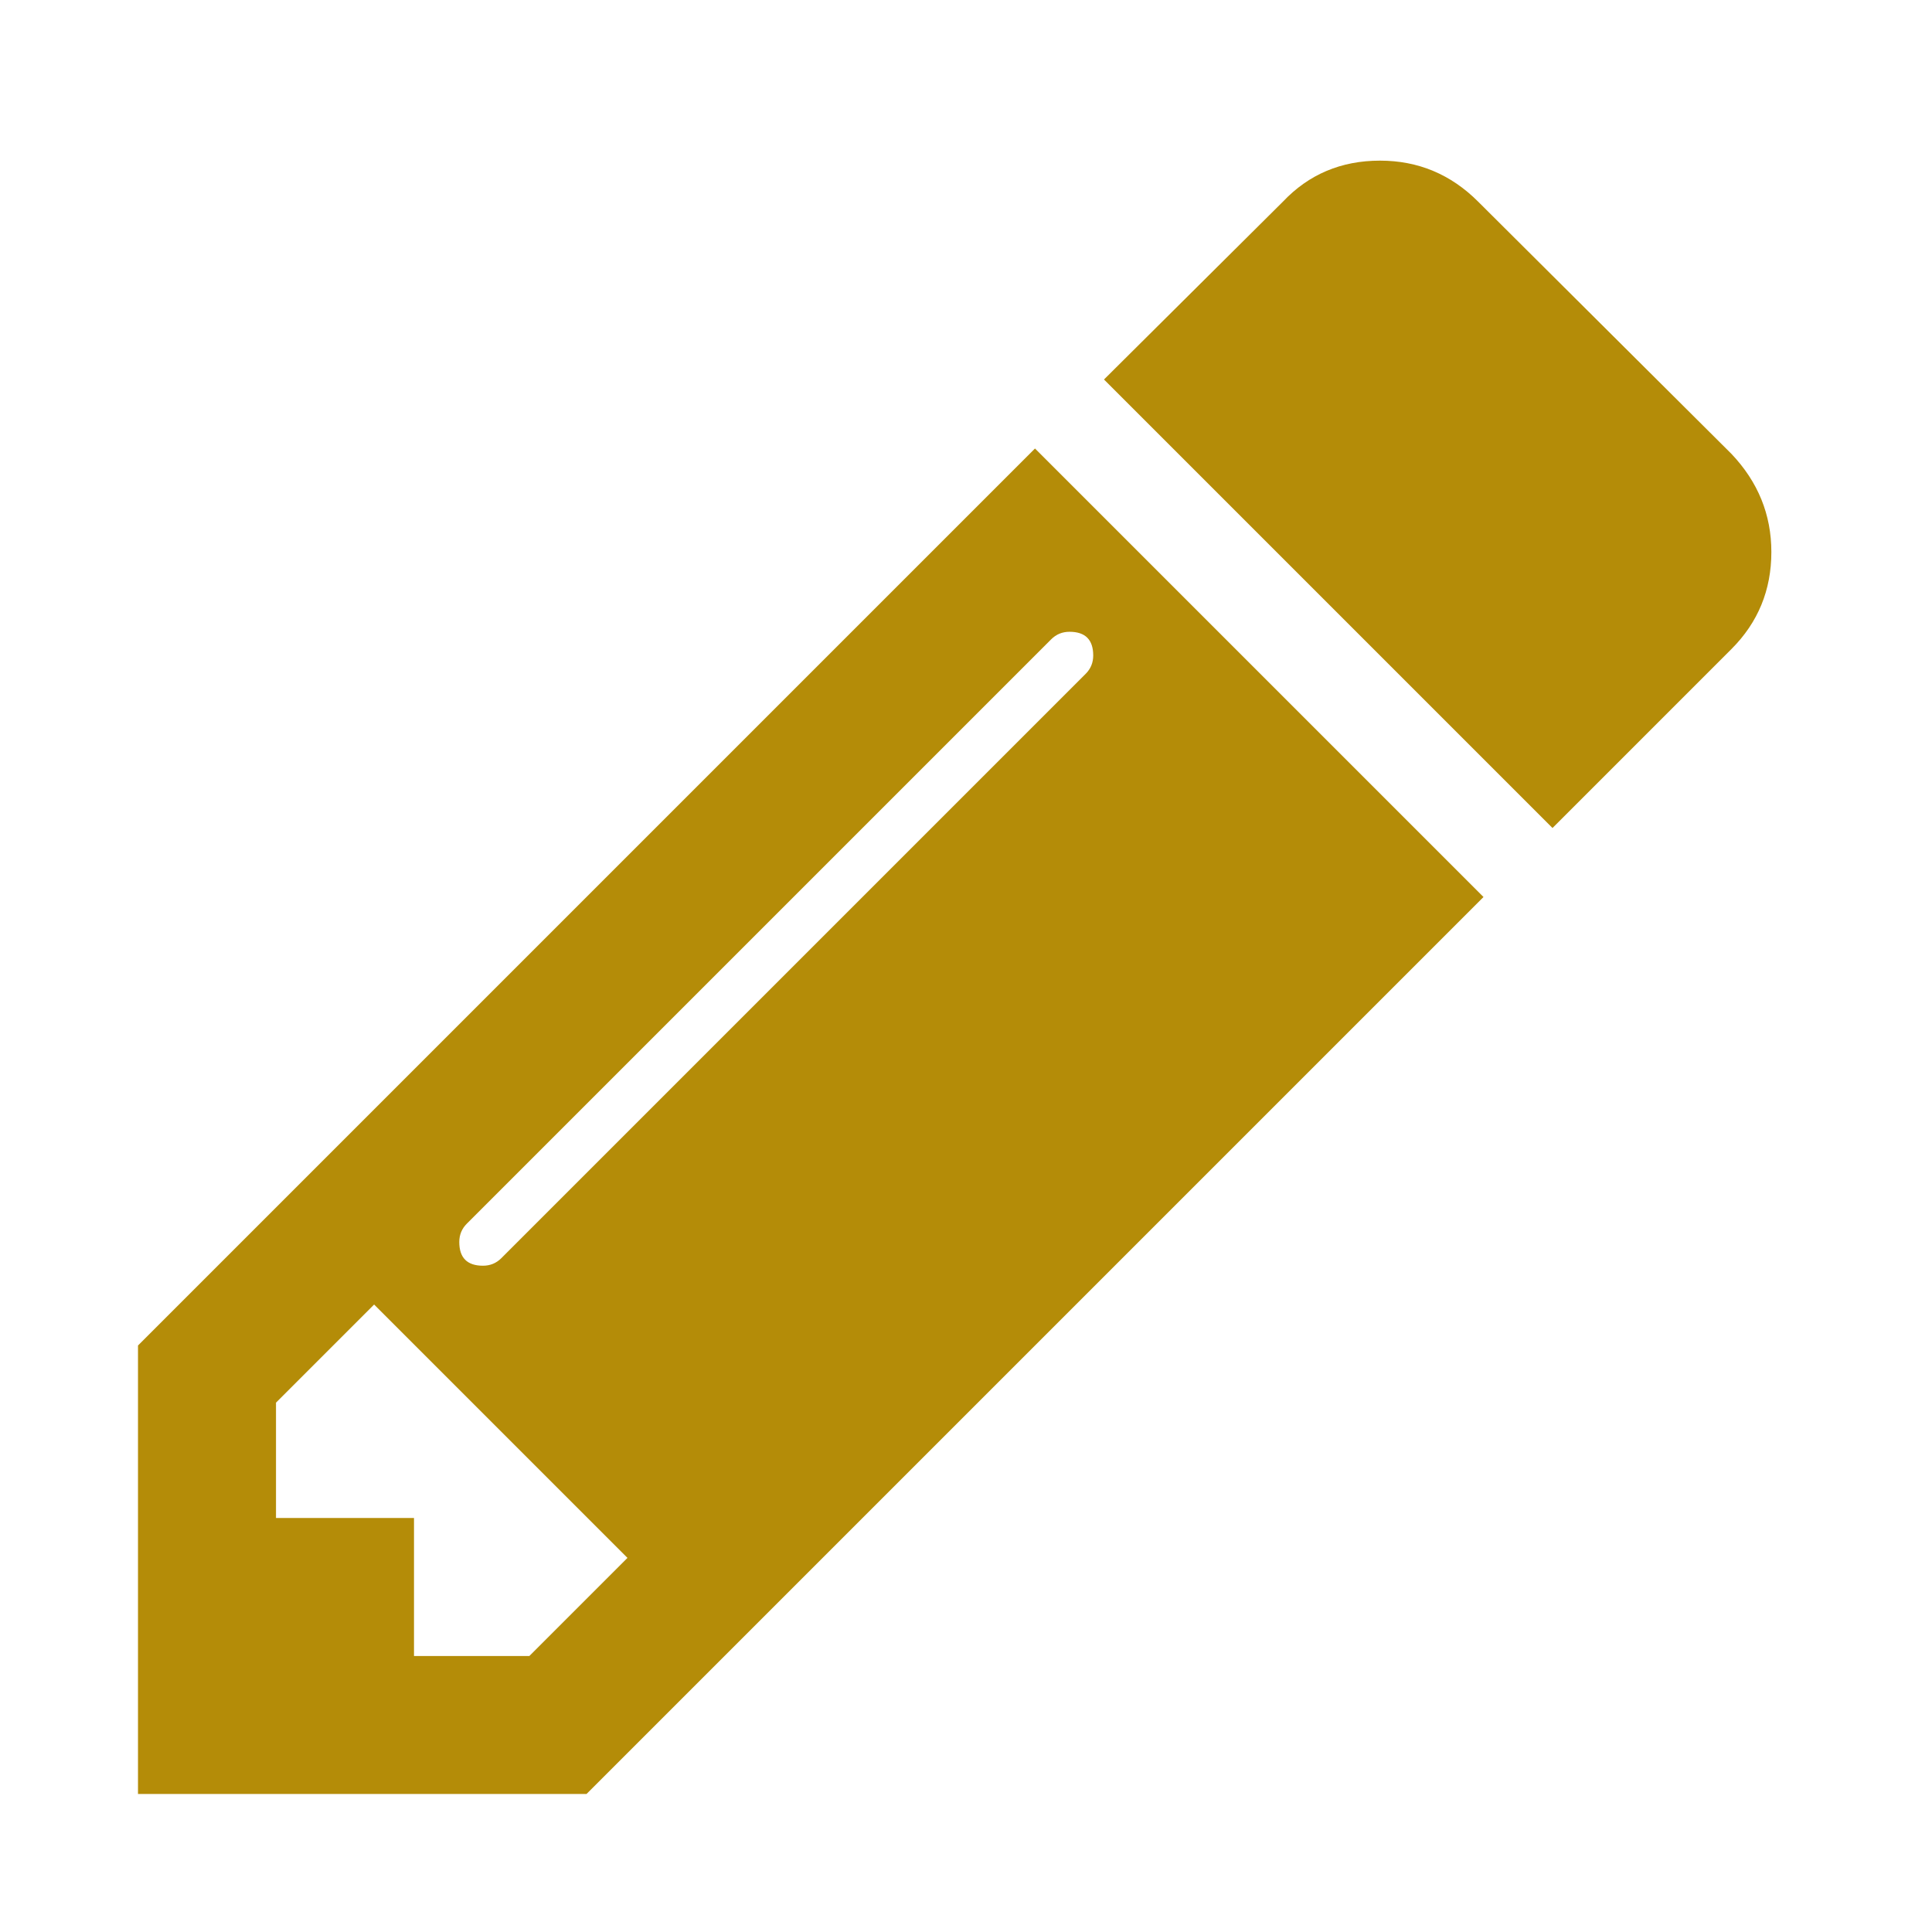
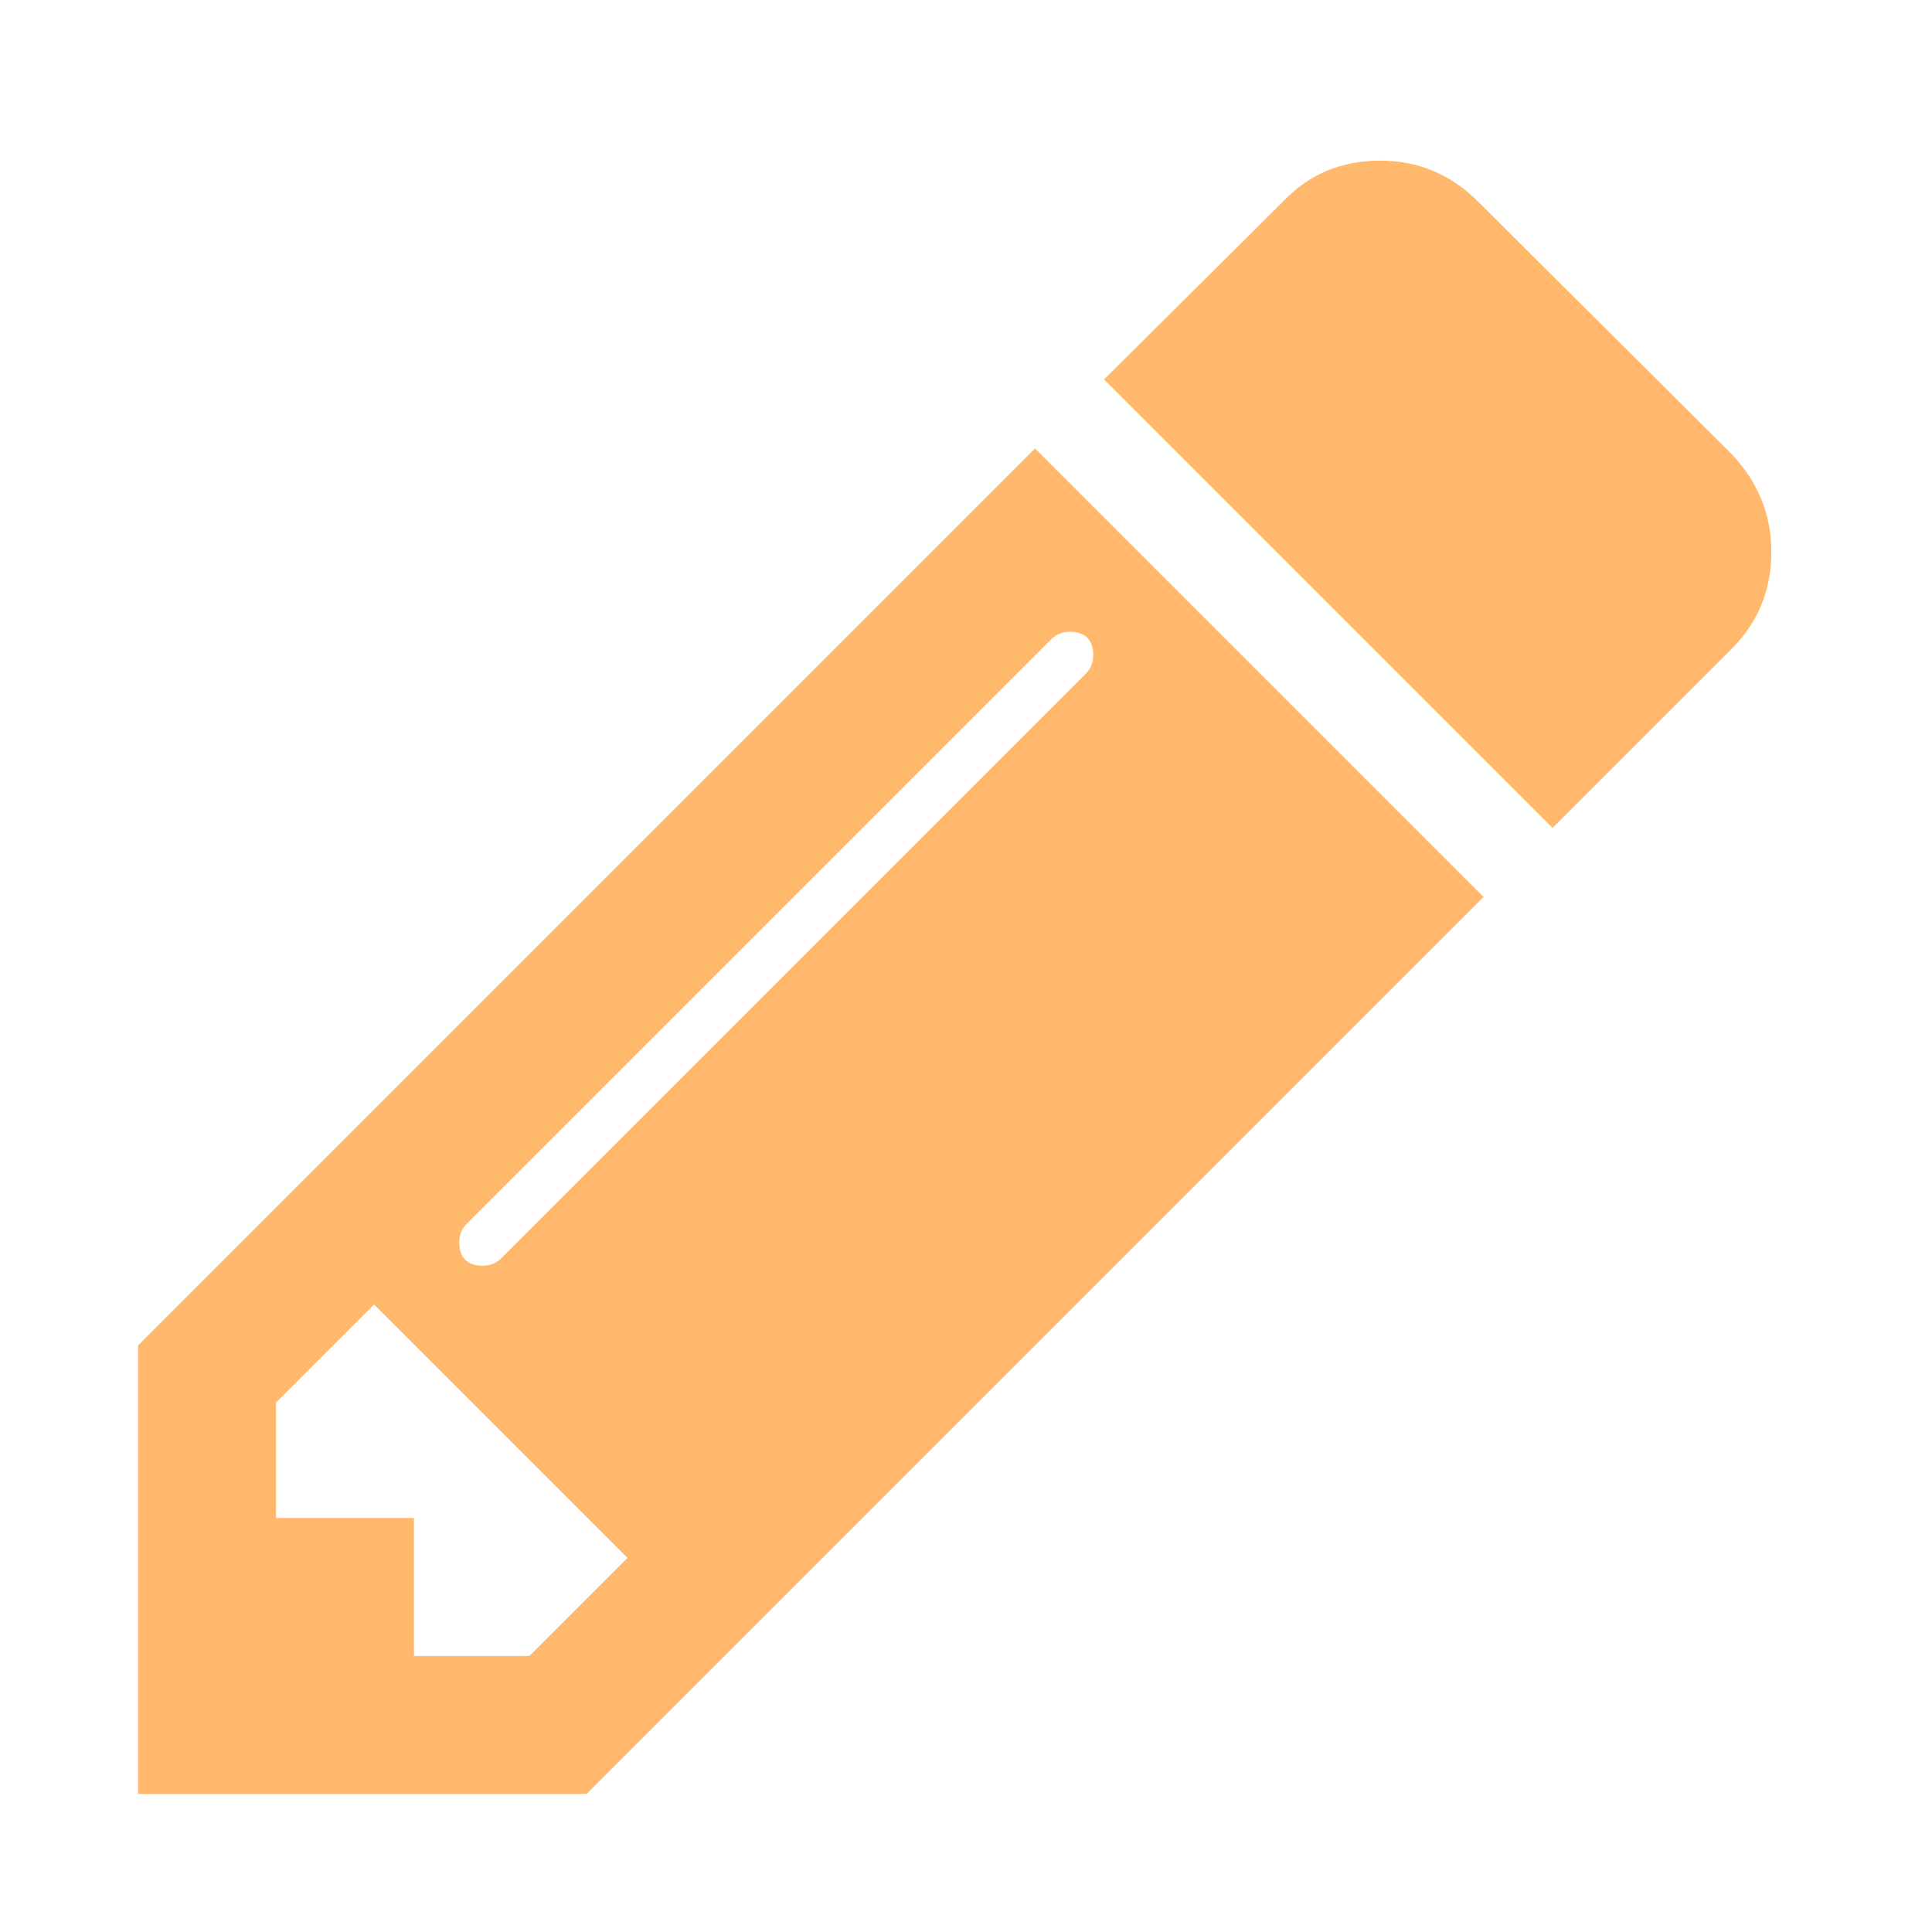
<svg xmlns="http://www.w3.org/2000/svg" width="13" height="13" viewBox="0 0 1792 1792">
-   <path fill="#b48c08" d="M491 1536l91-91-235-235-91 91v107h128v128h107zm523-928q0-22-22-22-10 0-17 7l-542 542q-7 7-7 17 0 22 22 22 10 0 17-7l542-542q7-7 7-17zm-54-192l416 416-832 832h-416v-416zm683 96q0 53-37 90l-166 166-416-416 166-165q36-38 90-38 53 0 91 38l235 234q37 39 37 91z" />
+   <path fill="#ffb86c" d="M491 1536l91-91-235-235-91 91v107h128v128h107zm523-928q0-22-22-22-10 0-17 7l-542 542q-7 7-7 17 0 22 22 22 10 0 17-7l542-542q7-7 7-17zm-54-192l416 416-832 832h-416v-416zm683 96q0 53-37 90l-166 166-416-416 166-165q36-38 90-38 53 0 91 38l235 234q37 39 37 91z" />
</svg>
